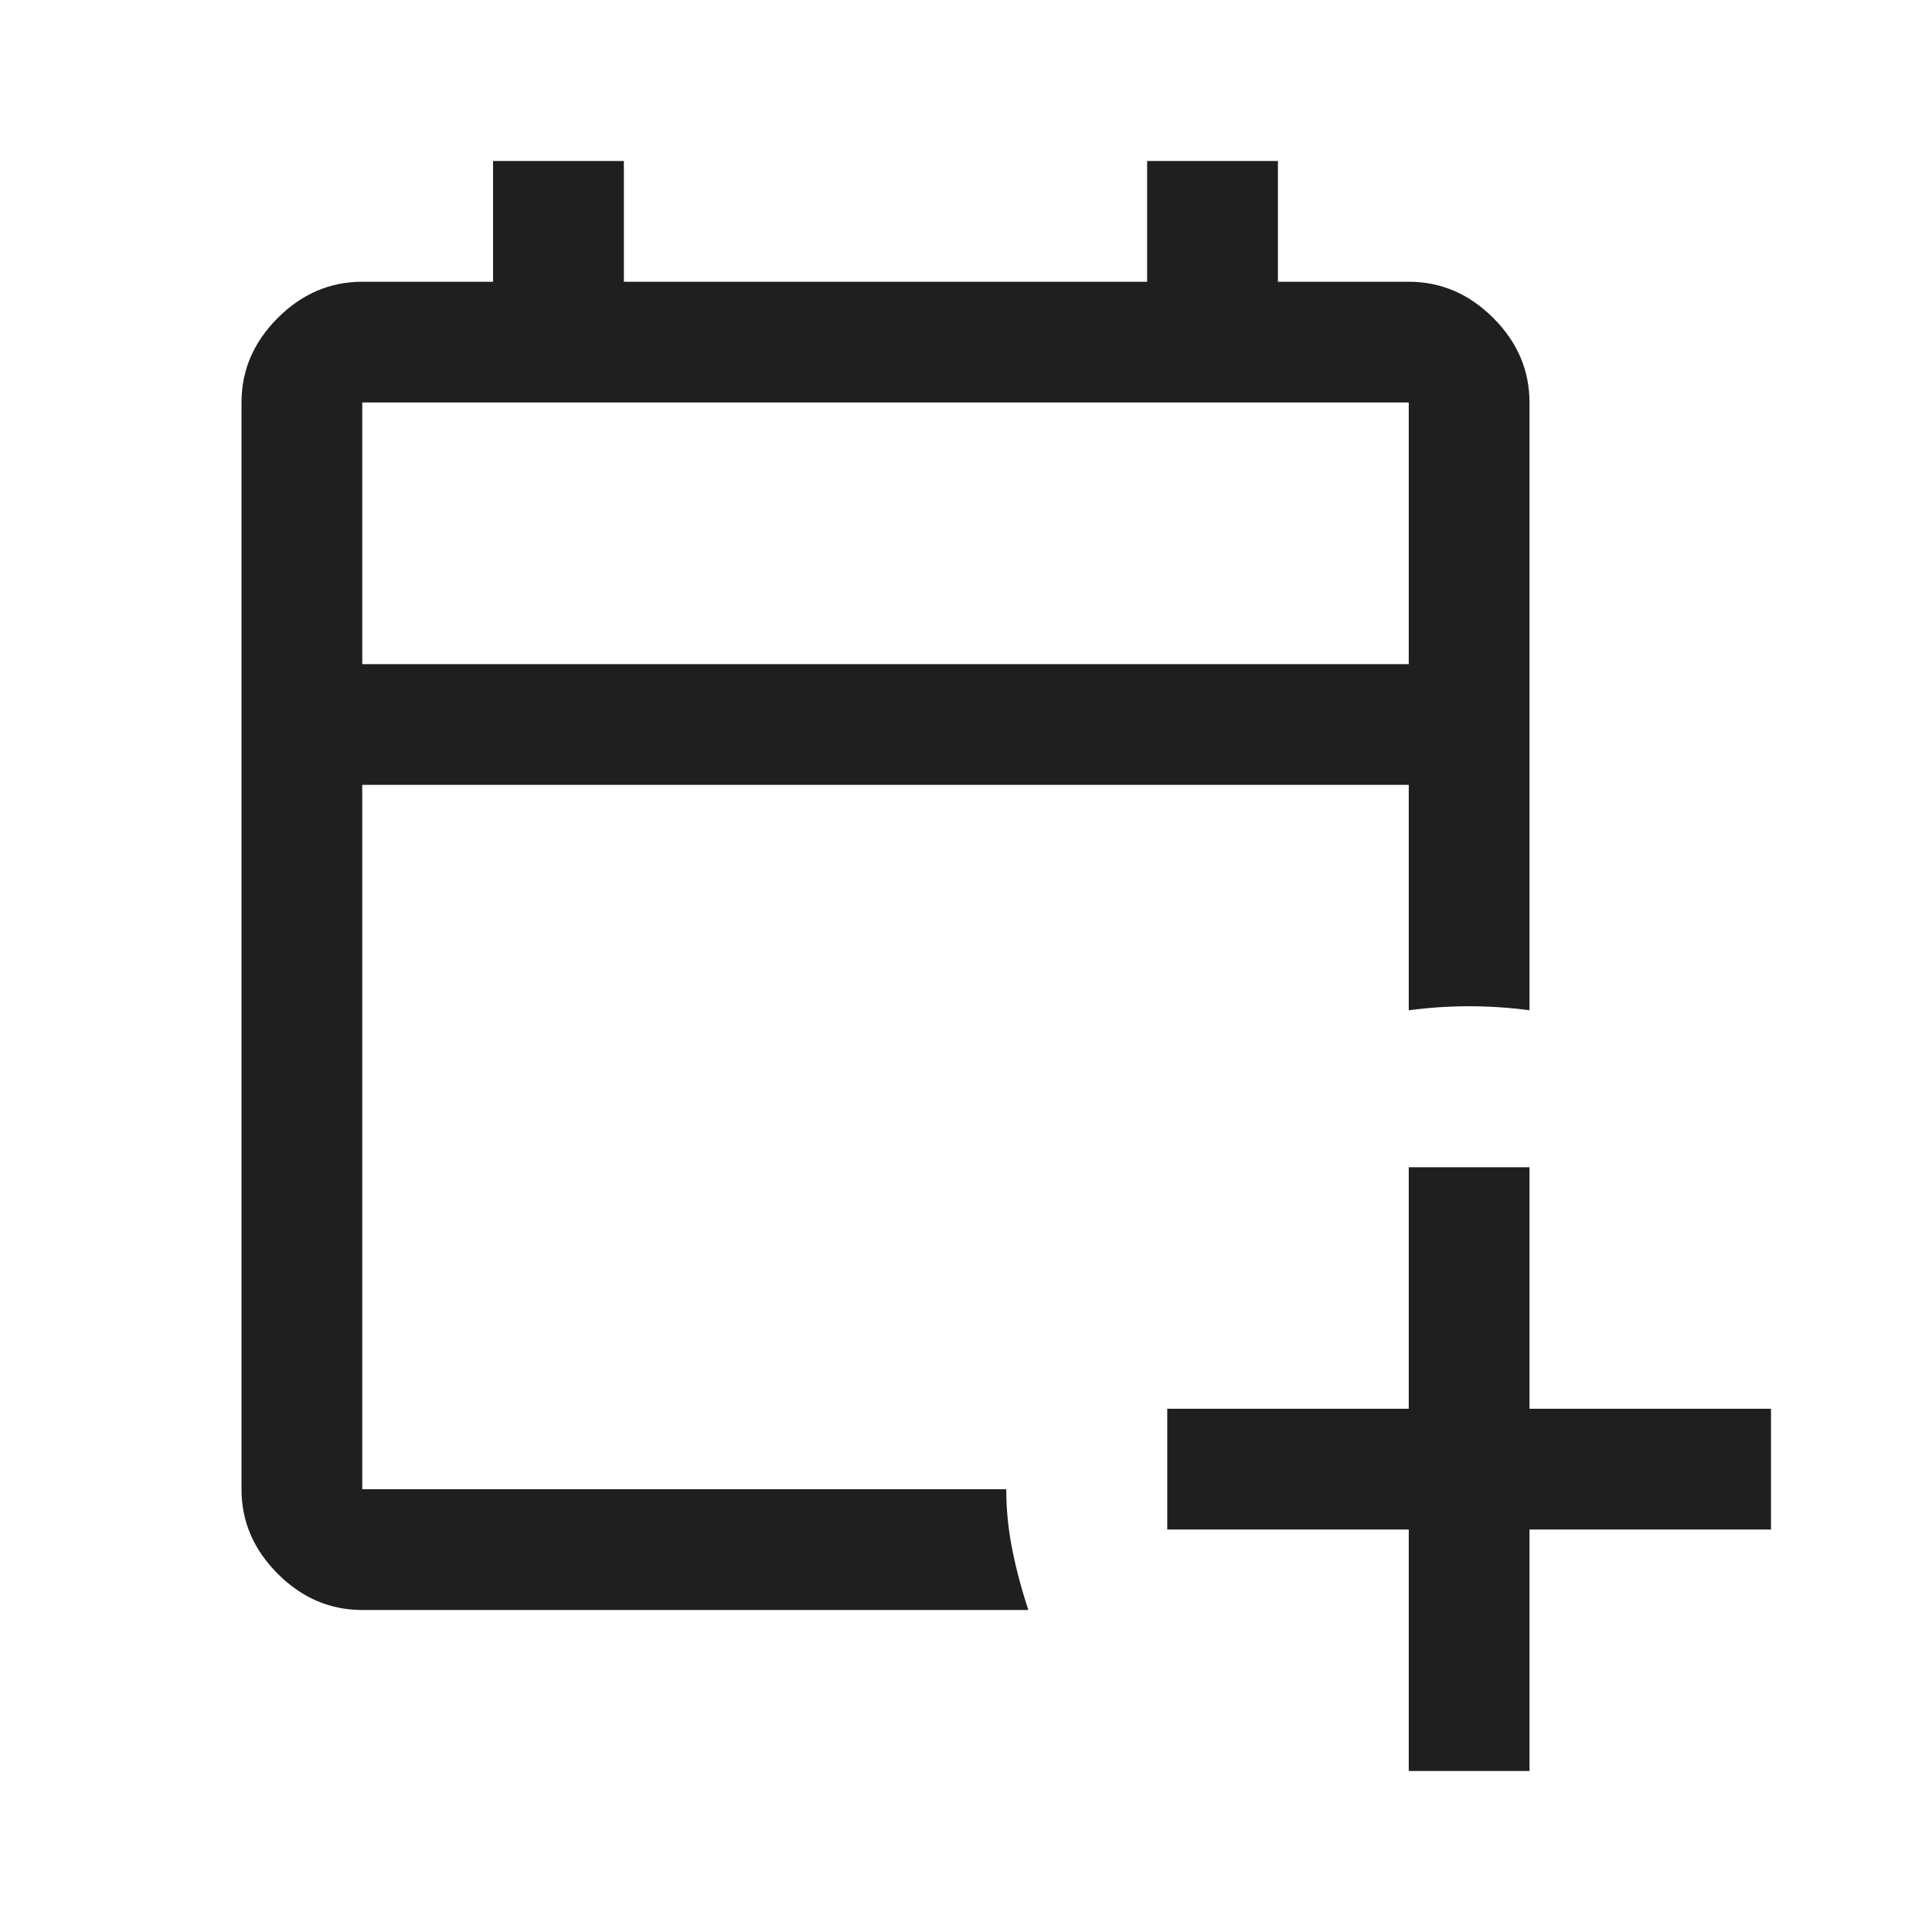
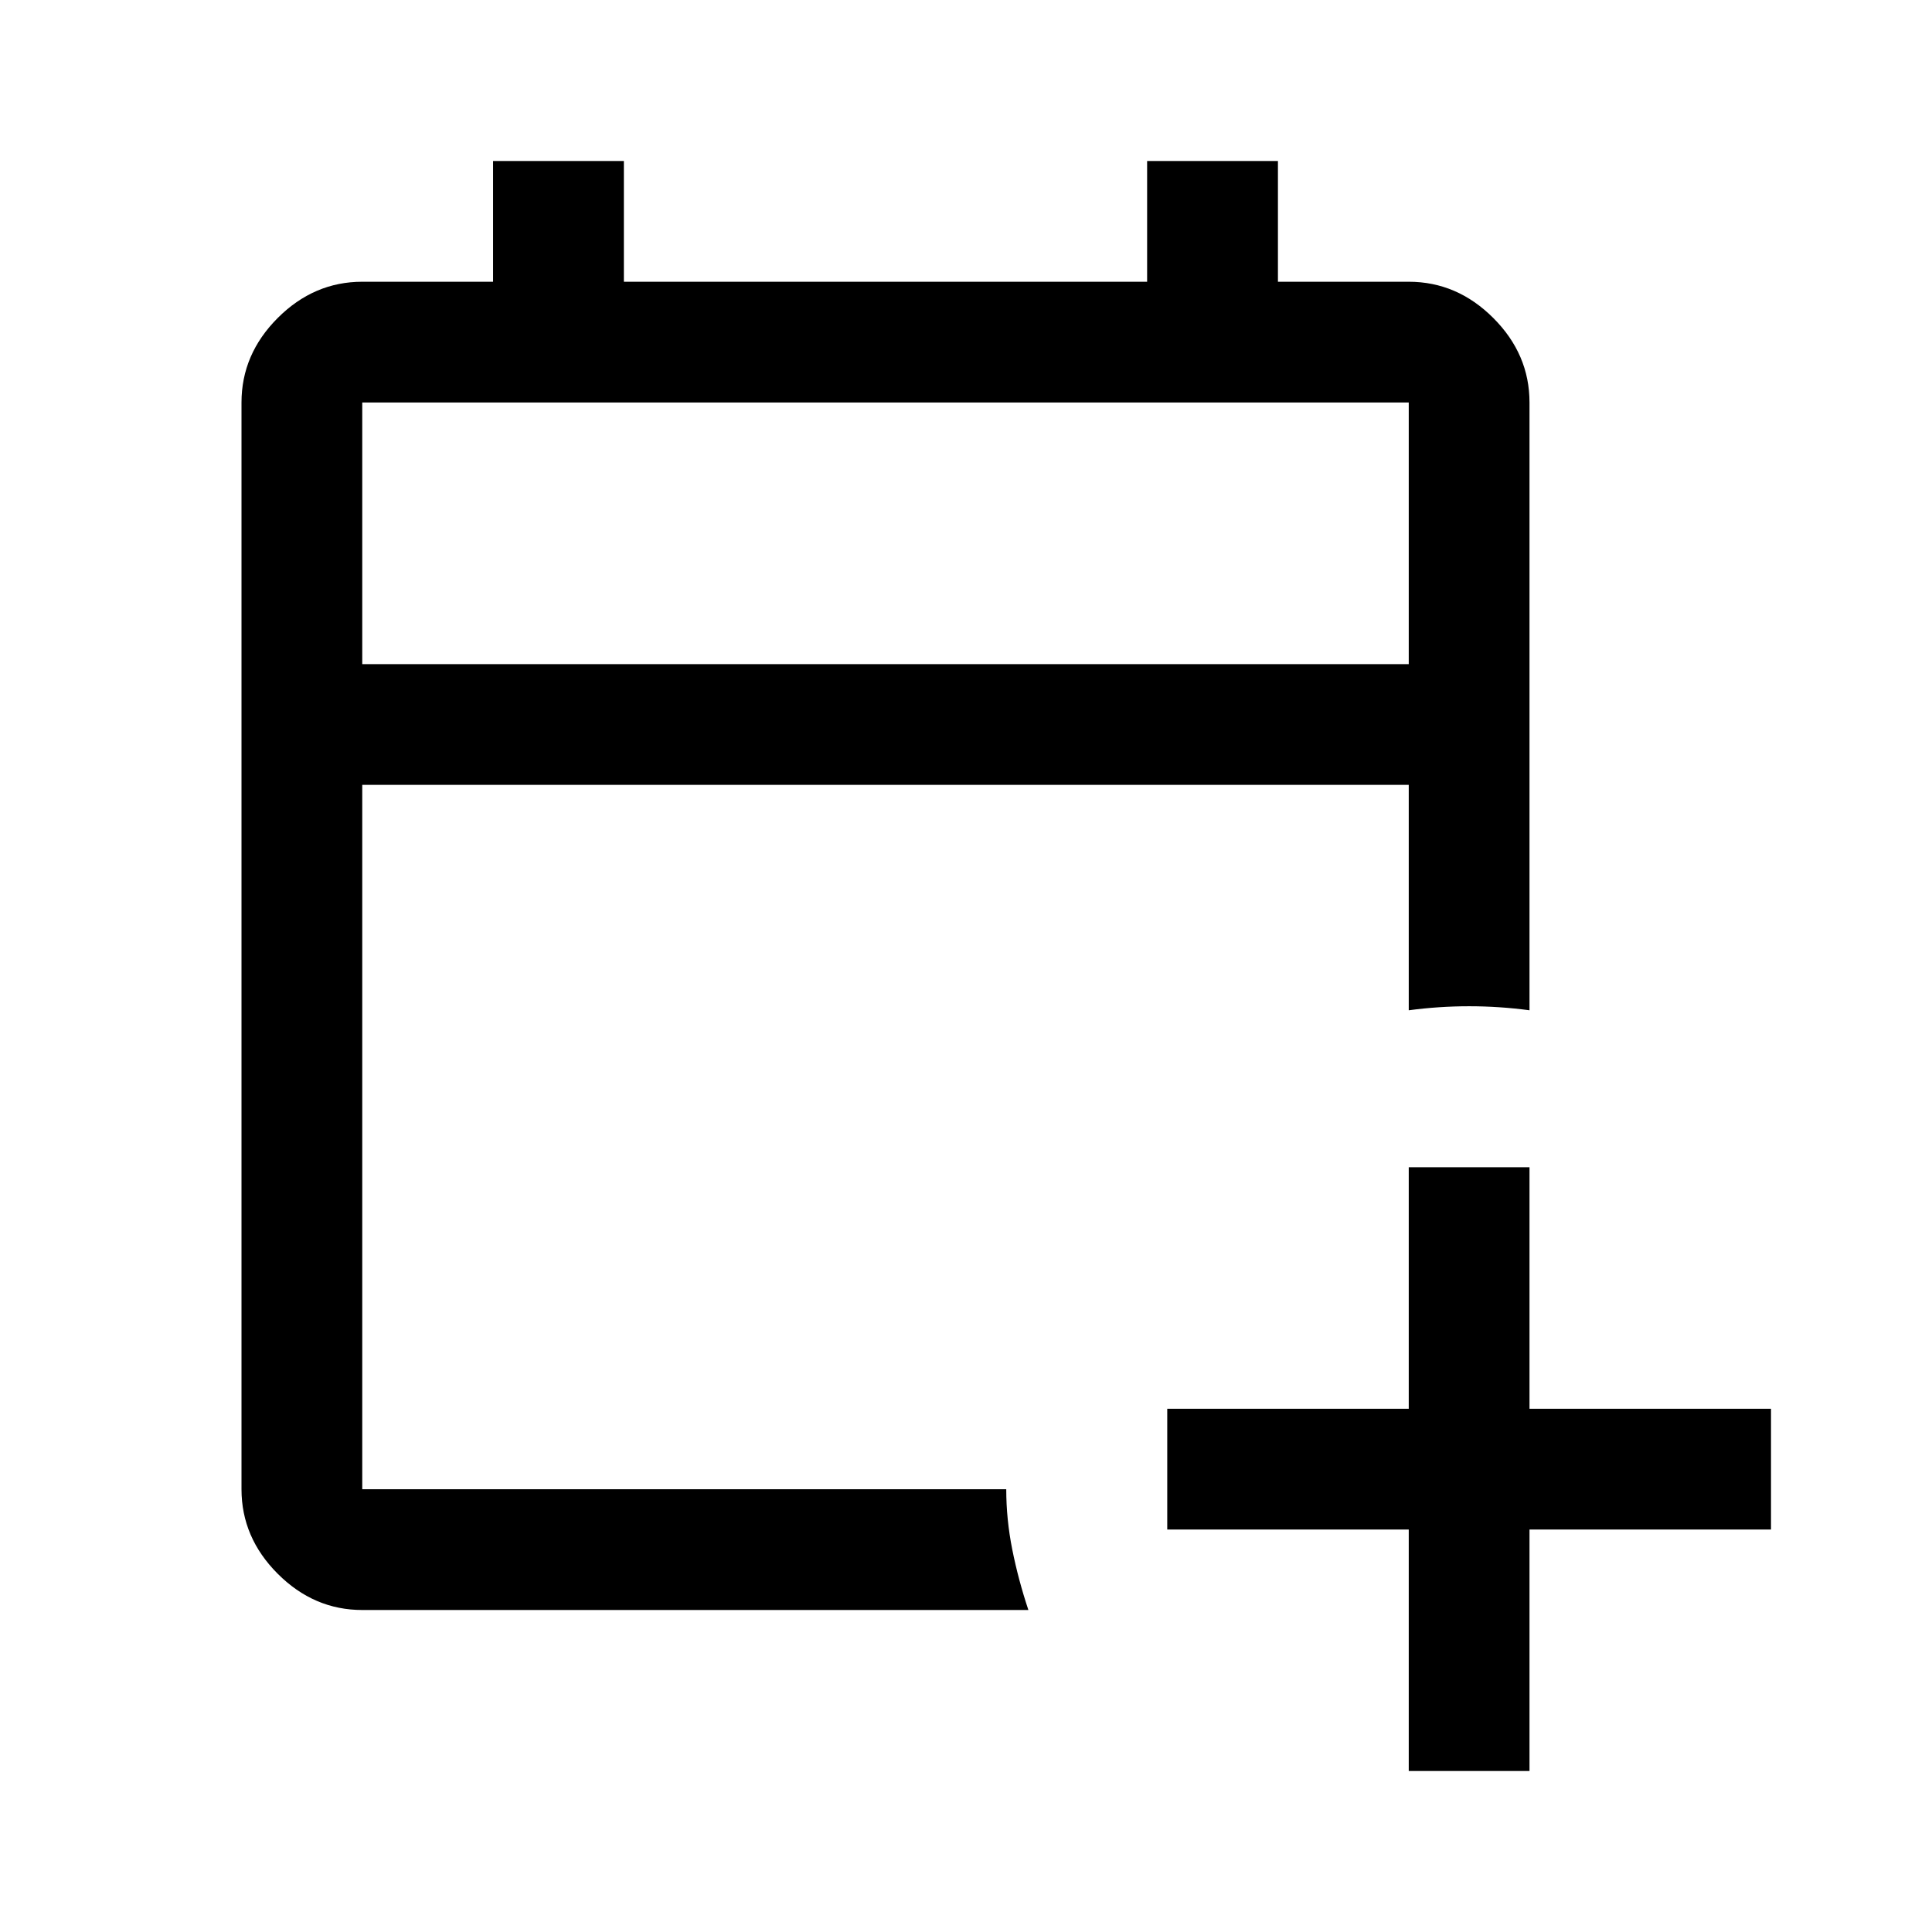
- <svg xmlns="http://www.w3.org/2000/svg" height="48px" viewBox="0 -960 960 960" width="48px" fill="#1f1f1f">
+ <svg xmlns="http://www.w3.org/2000/svg" height="48px" viewBox="0 -960 960 960" width="48px" fill="#000000">
  <path d="M700-80v-120H580v-60h120v-120h60v120h120v60H760v120h-60Zm-520-80q-24 0-42-18t-18-42v-540q0-24 18-42t42-18h65v-60h65v60h260v-60h65v60h65q24 0 42 18t18 42v302q-15-2-30-2t-30 2v-112H180v350h320q0 15 3 30t8 30H180Zm0-470h520v-130H180v130Zm0 0v-130 130Z" />
</svg>
